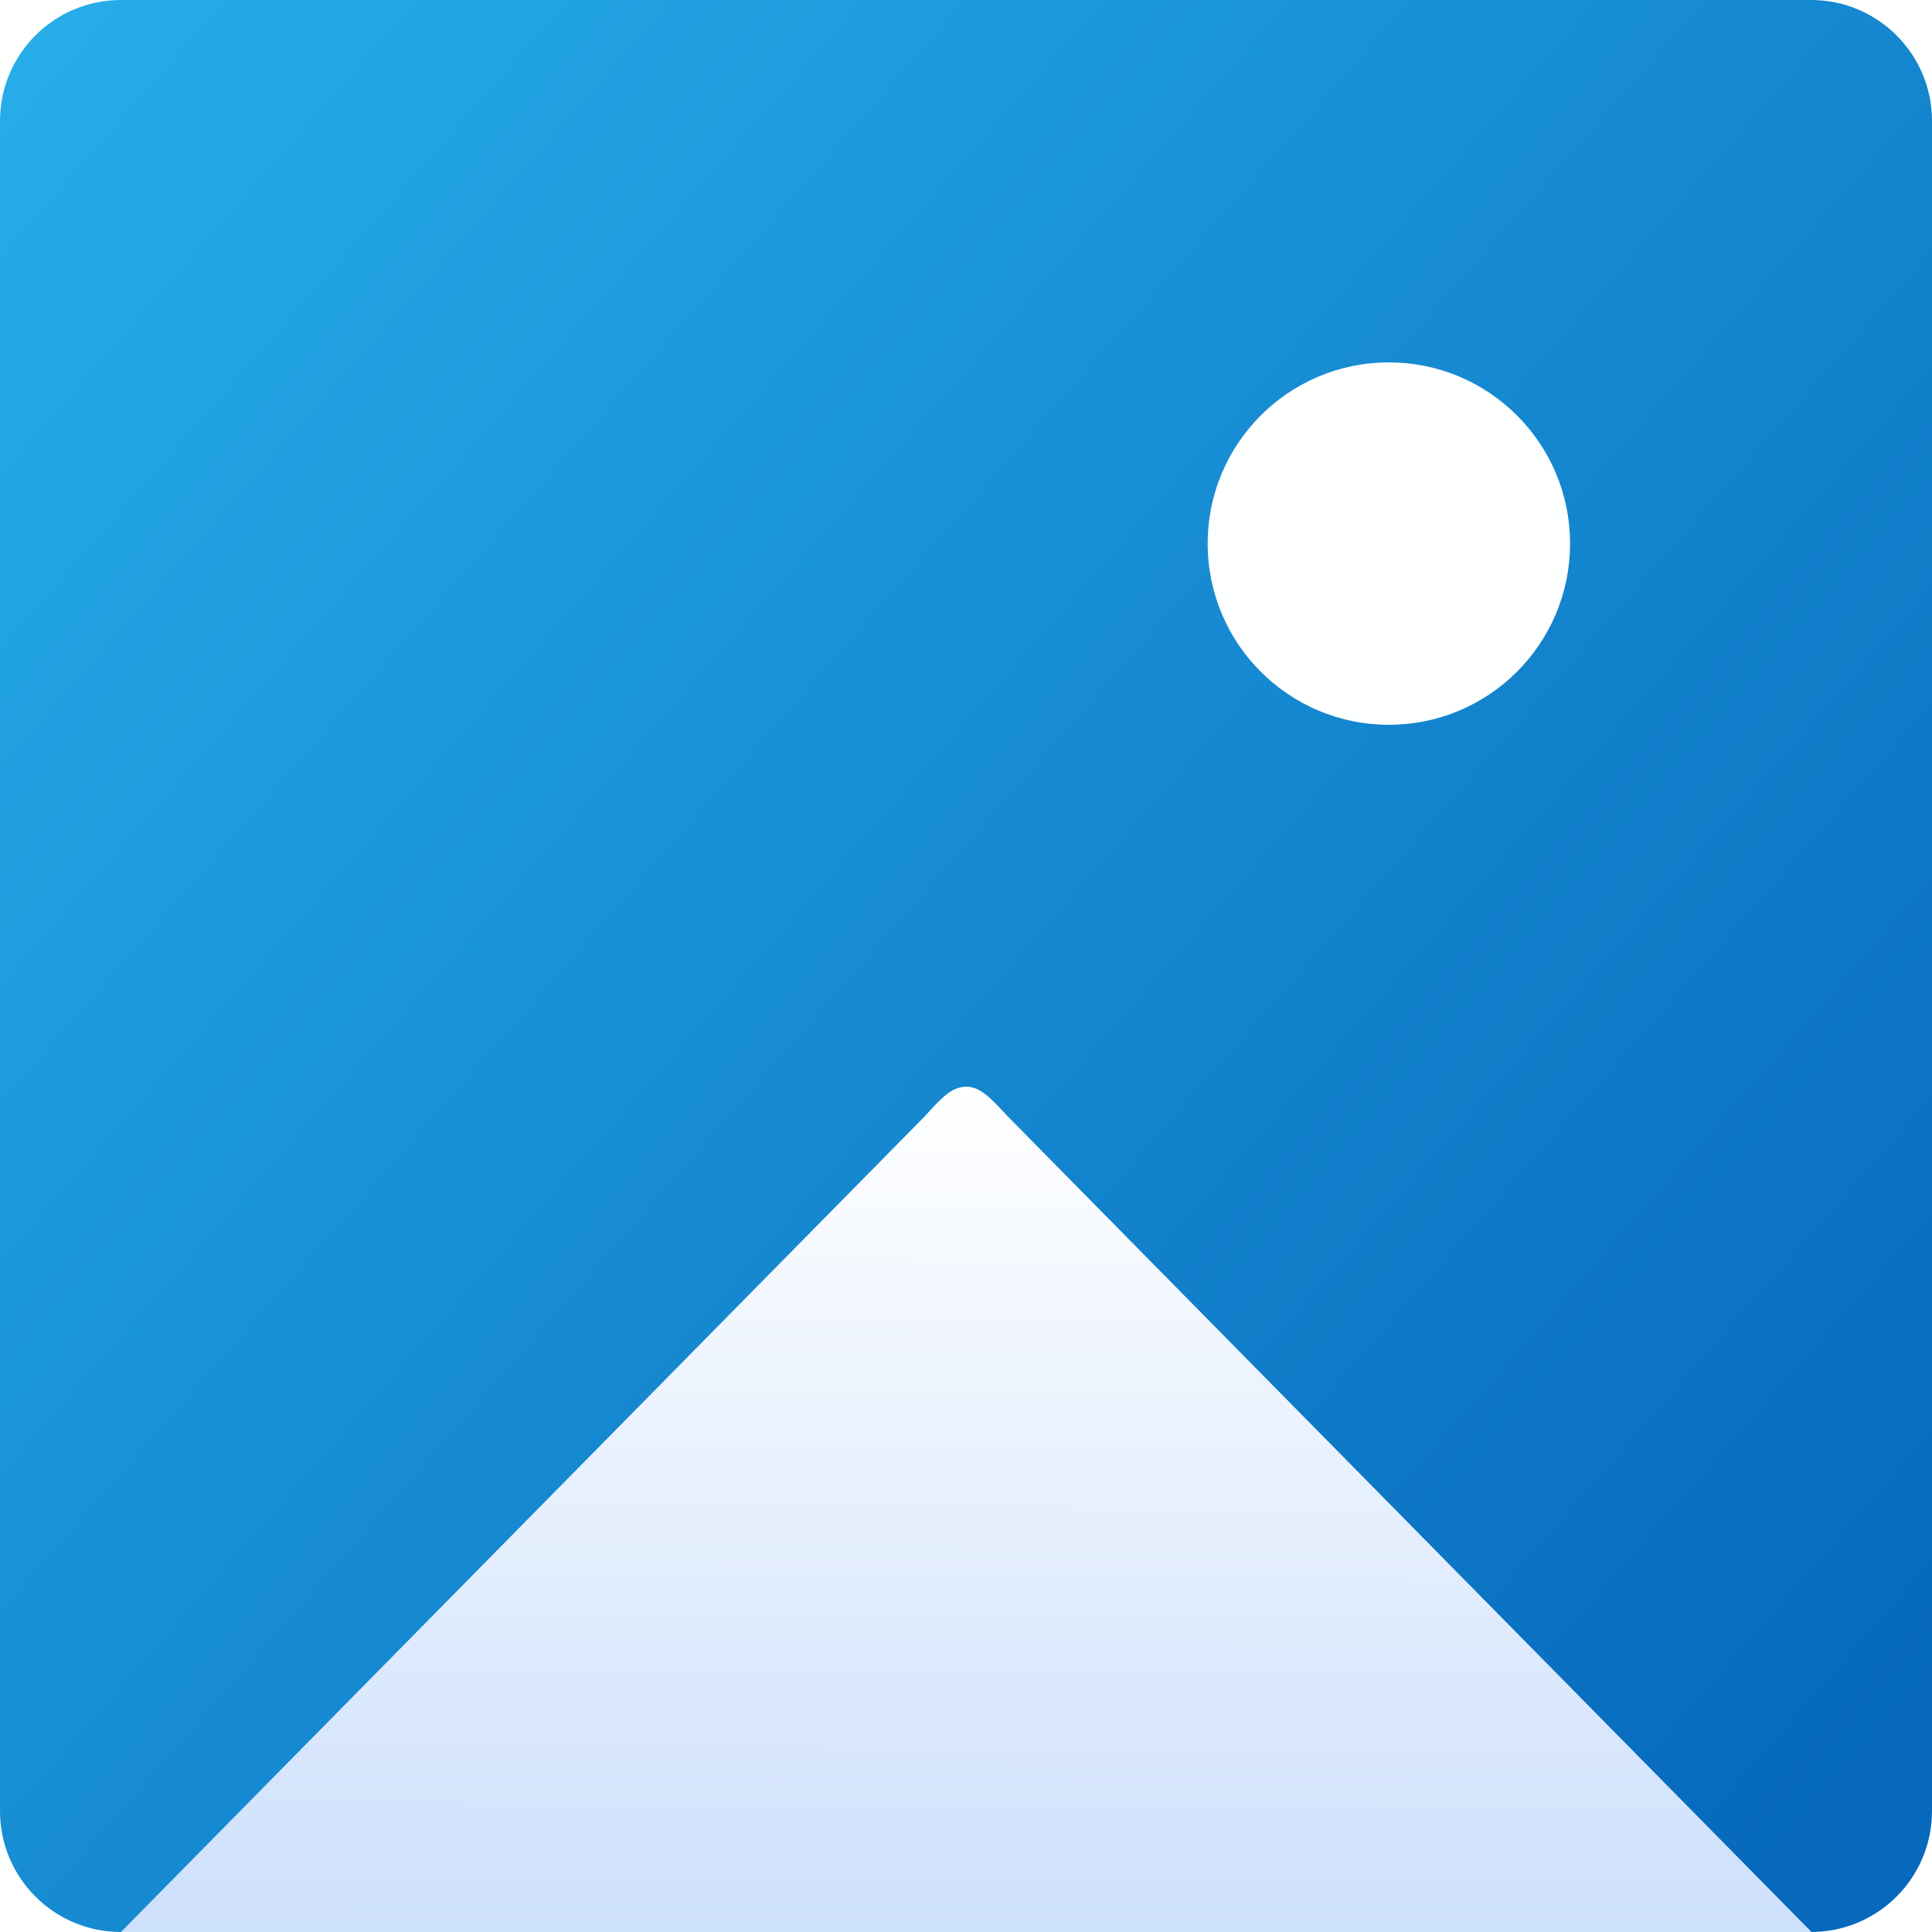
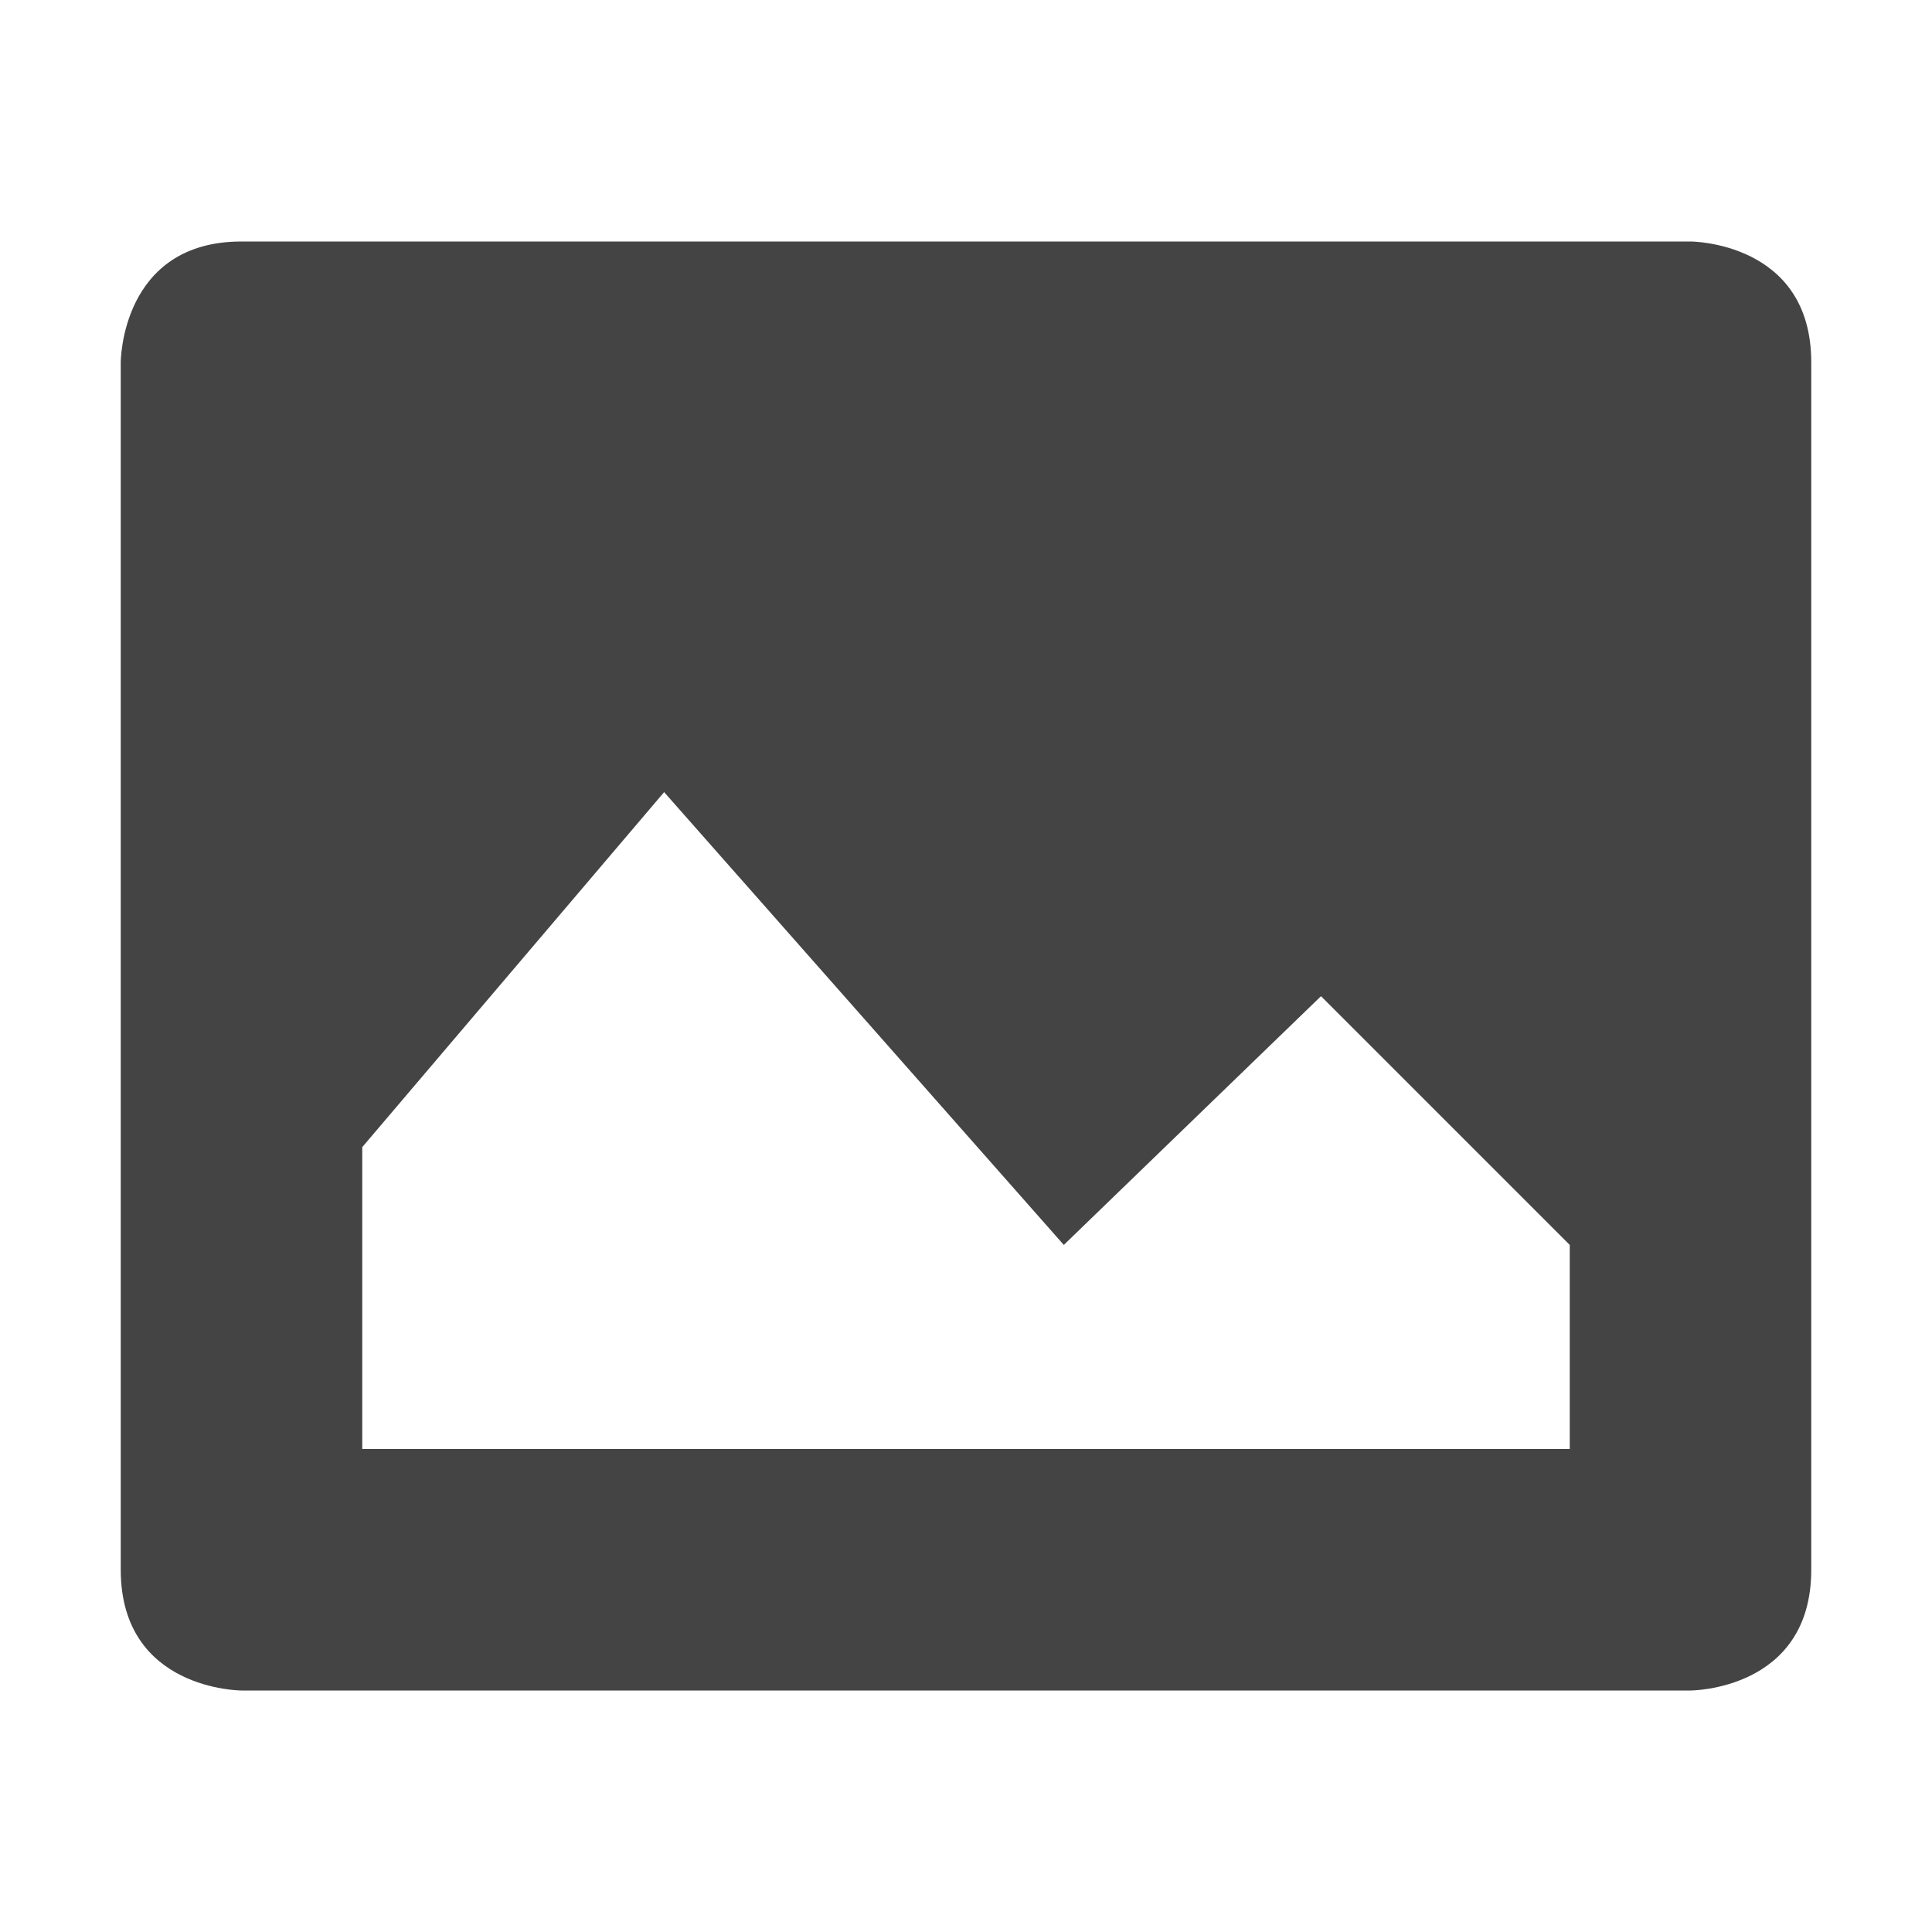
- <svg xmlns="http://www.w3.org/2000/svg" xmlns:xlink="http://www.w3.org/1999/xlink" width="16" height="16" viewBox="0 0 4.233 4.233" version="1.1" id="svg5">
-   <defs id="defs2">
-     <linearGradient id="linearGradient1757">
-       <stop style="stop-color:#ffffff;stop-opacity:1;" offset="0" id="stop1753" />
-       <stop style="stop-color:#cde0fc;stop-opacity:1" offset="1" id="stop1755" />
-     </linearGradient>
-     <linearGradient id="linearGradient11972">
-       <stop style="stop-color:#27aee9;stop-opacity:1" offset="0" id="stop11968" />
-       <stop style="stop-color:#0669bc;stop-opacity:1" offset="1" id="stop11970" />
-     </linearGradient>
-     <linearGradient xlink:href="#linearGradient1757" id="linearGradient1759" x1="9.041" y1="8.182" x2="9.017" y2="17.66" gradientUnits="userSpaceOnUse" gradientTransform="matrix(0.1944426,0,0,0.1944426,0.4446512,0.7864268)" />
-     <linearGradient xlink:href="#linearGradient11972" id="linearGradient1055" x1="0.529" y1="0.529" x2="4.762" y2="4.233" gradientUnits="userSpaceOnUse" gradientTransform="translate(-0.5291667,-0.5291667)" />
-   </defs>
-   <rect style="fill:url(#linearGradient1055);fill-opacity:1;stroke-width:0.794;stroke-linecap:round;stroke-linejoin:round" id="rect967" width="4.233" height="4.233" x="0" y="0" ry="0.265" />
-   <path id="rect1377" style="fill:url(#linearGradient1759);fill-opacity:1;stroke-width:0.106;stroke-linecap:round;stroke-linejoin:round" d="m 2.117,2.381 c -0.032,6.262e-4 -0.052,0.022 -0.091,0.065 L 0.265,4.233 H 3.969 L 2.208,2.446 C 2.168,2.403 2.147,2.381 2.117,2.381 Z" />
-   <circle style="fill:#feffff;fill-opacity:1;stroke-width:0.318;stroke-linecap:round;stroke-linejoin:round" id="path1863" cx="3.043" cy="1.191" r="0.397" />
+ <svg xmlns="http://www.w3.org/2000/svg" width="16" height="16" version="1.1">
+   <path style="fill:#444444" d="M 2,2 C 1,2 1,3 1,3 V 13 C 1,14 2,14 2,14 H 14 C 14,14 15,14 15,13 V 3 C 15,2 14,2 14,2 Z M 5.5,6.56 8.81,10.31 10.94,8.25 13,10.31 V 12 H 3 V 9.5 Z" />
</svg>
